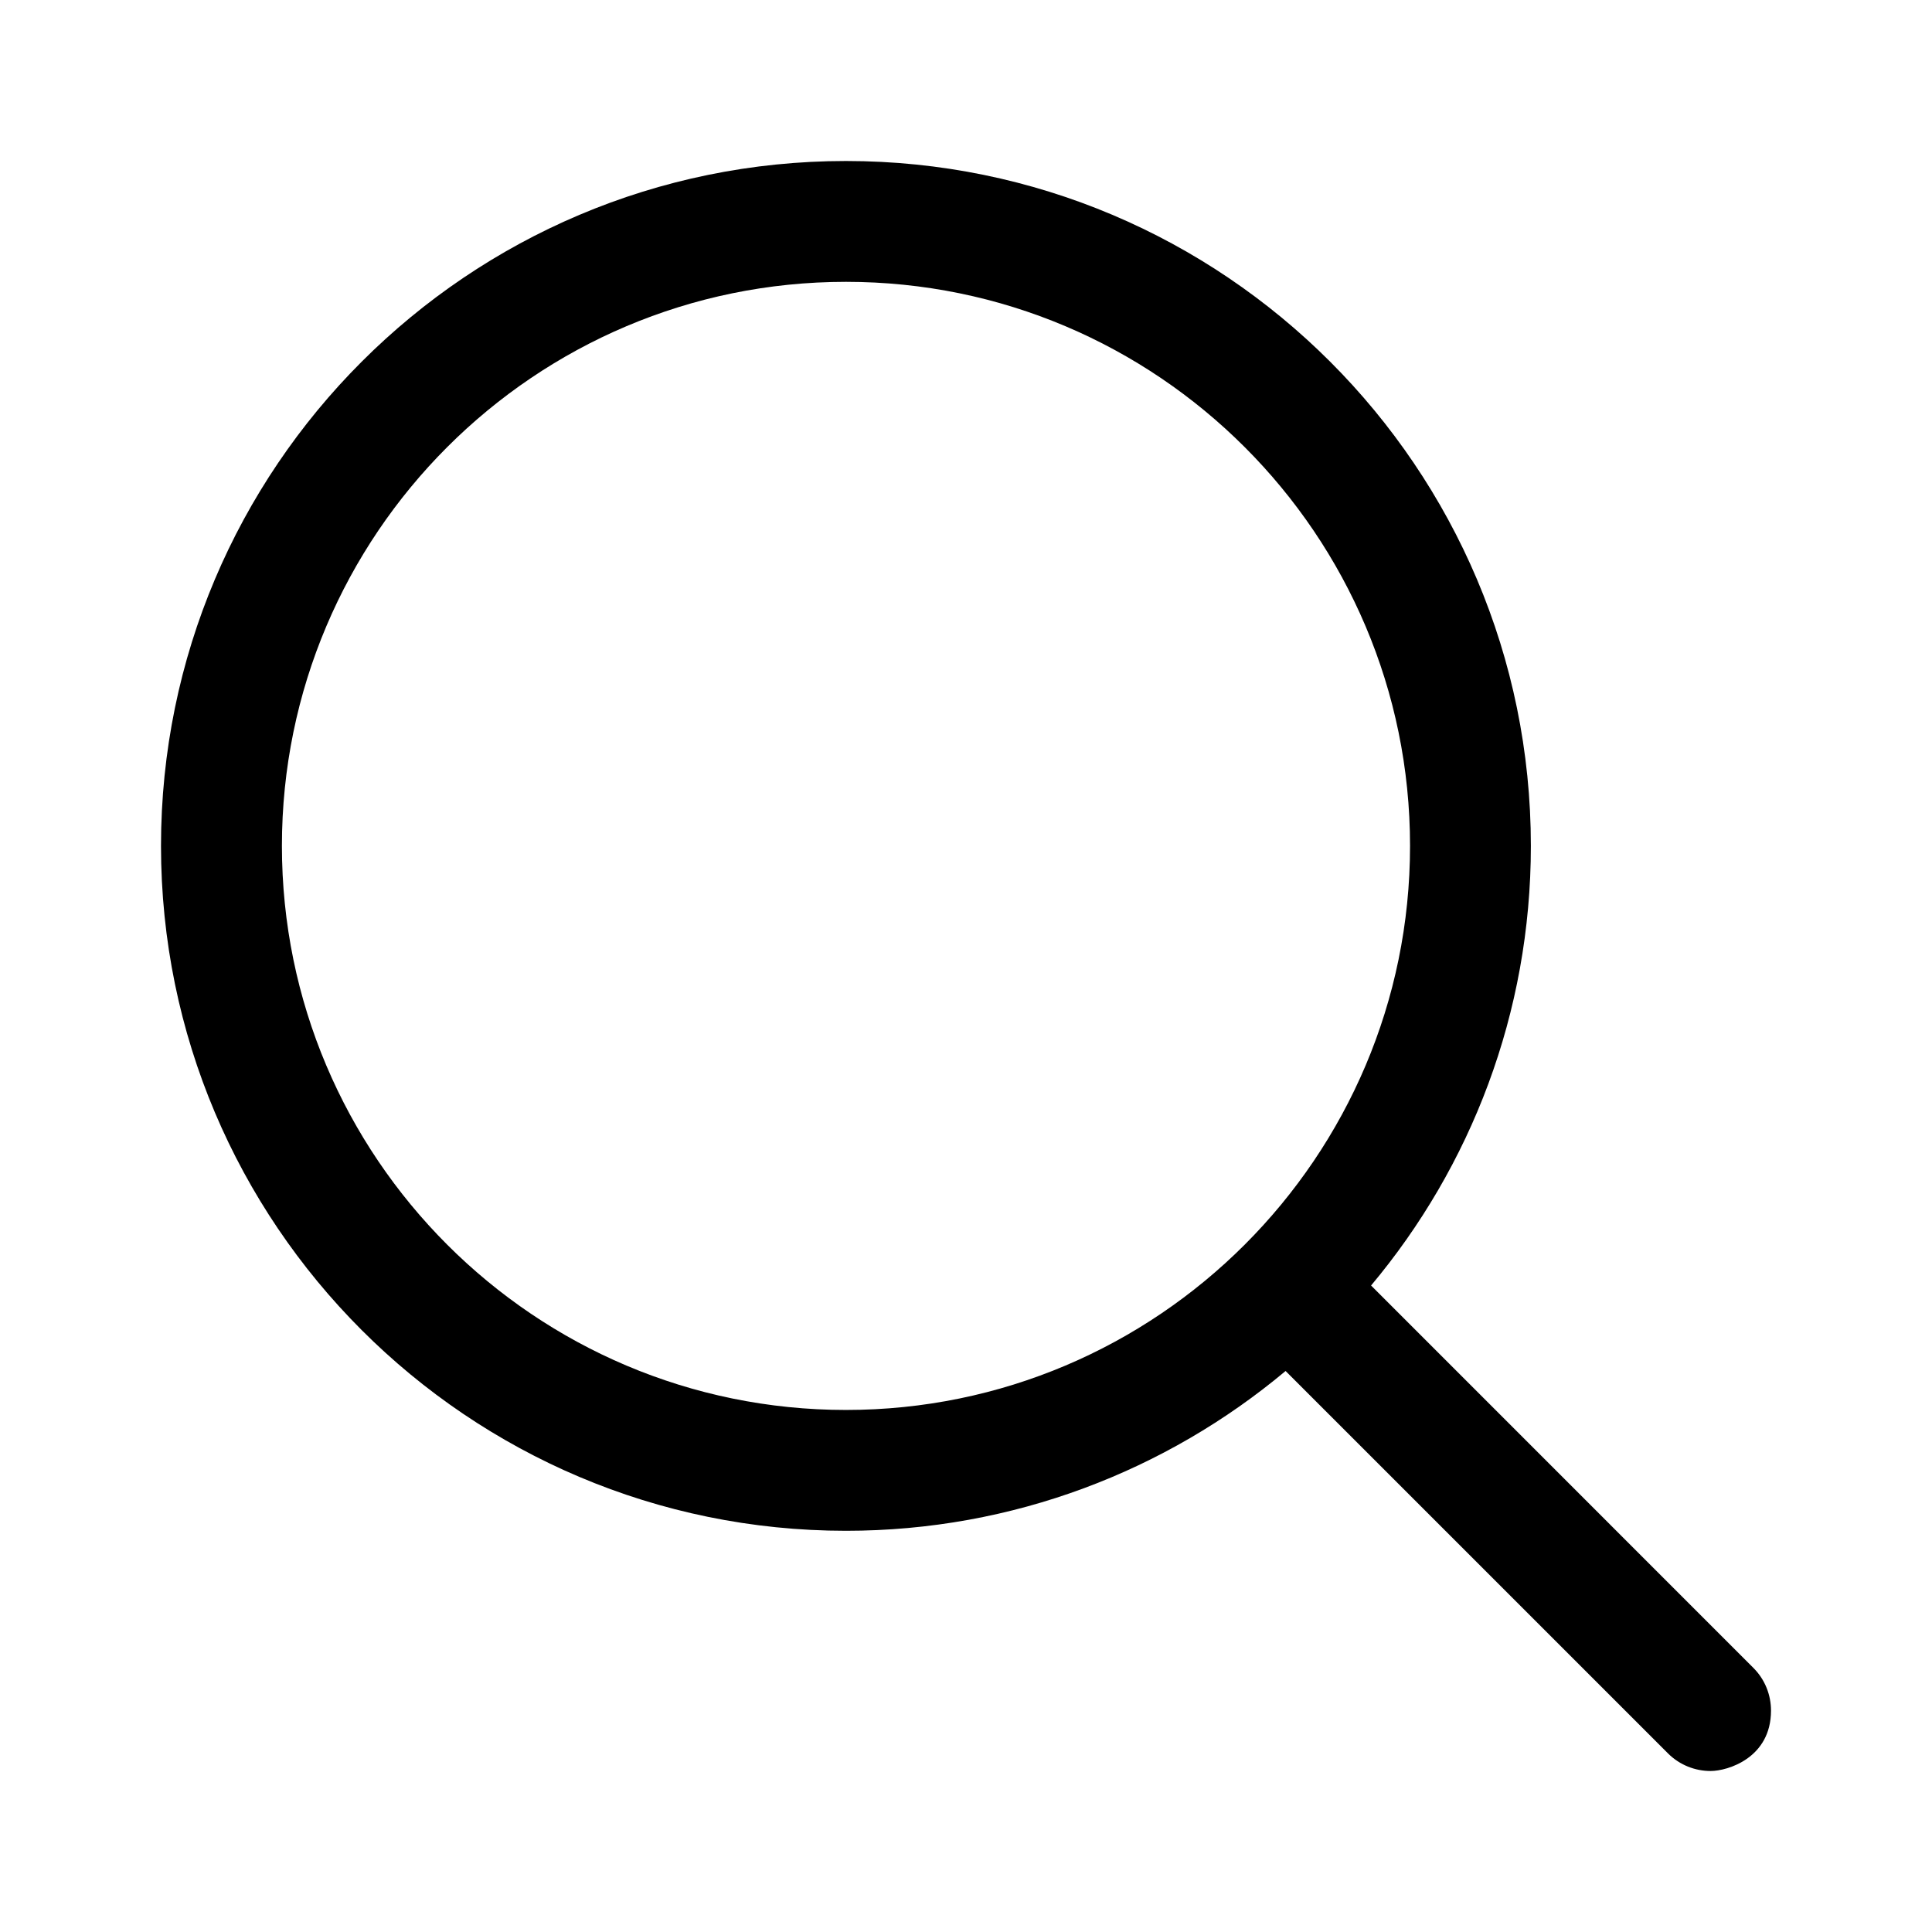
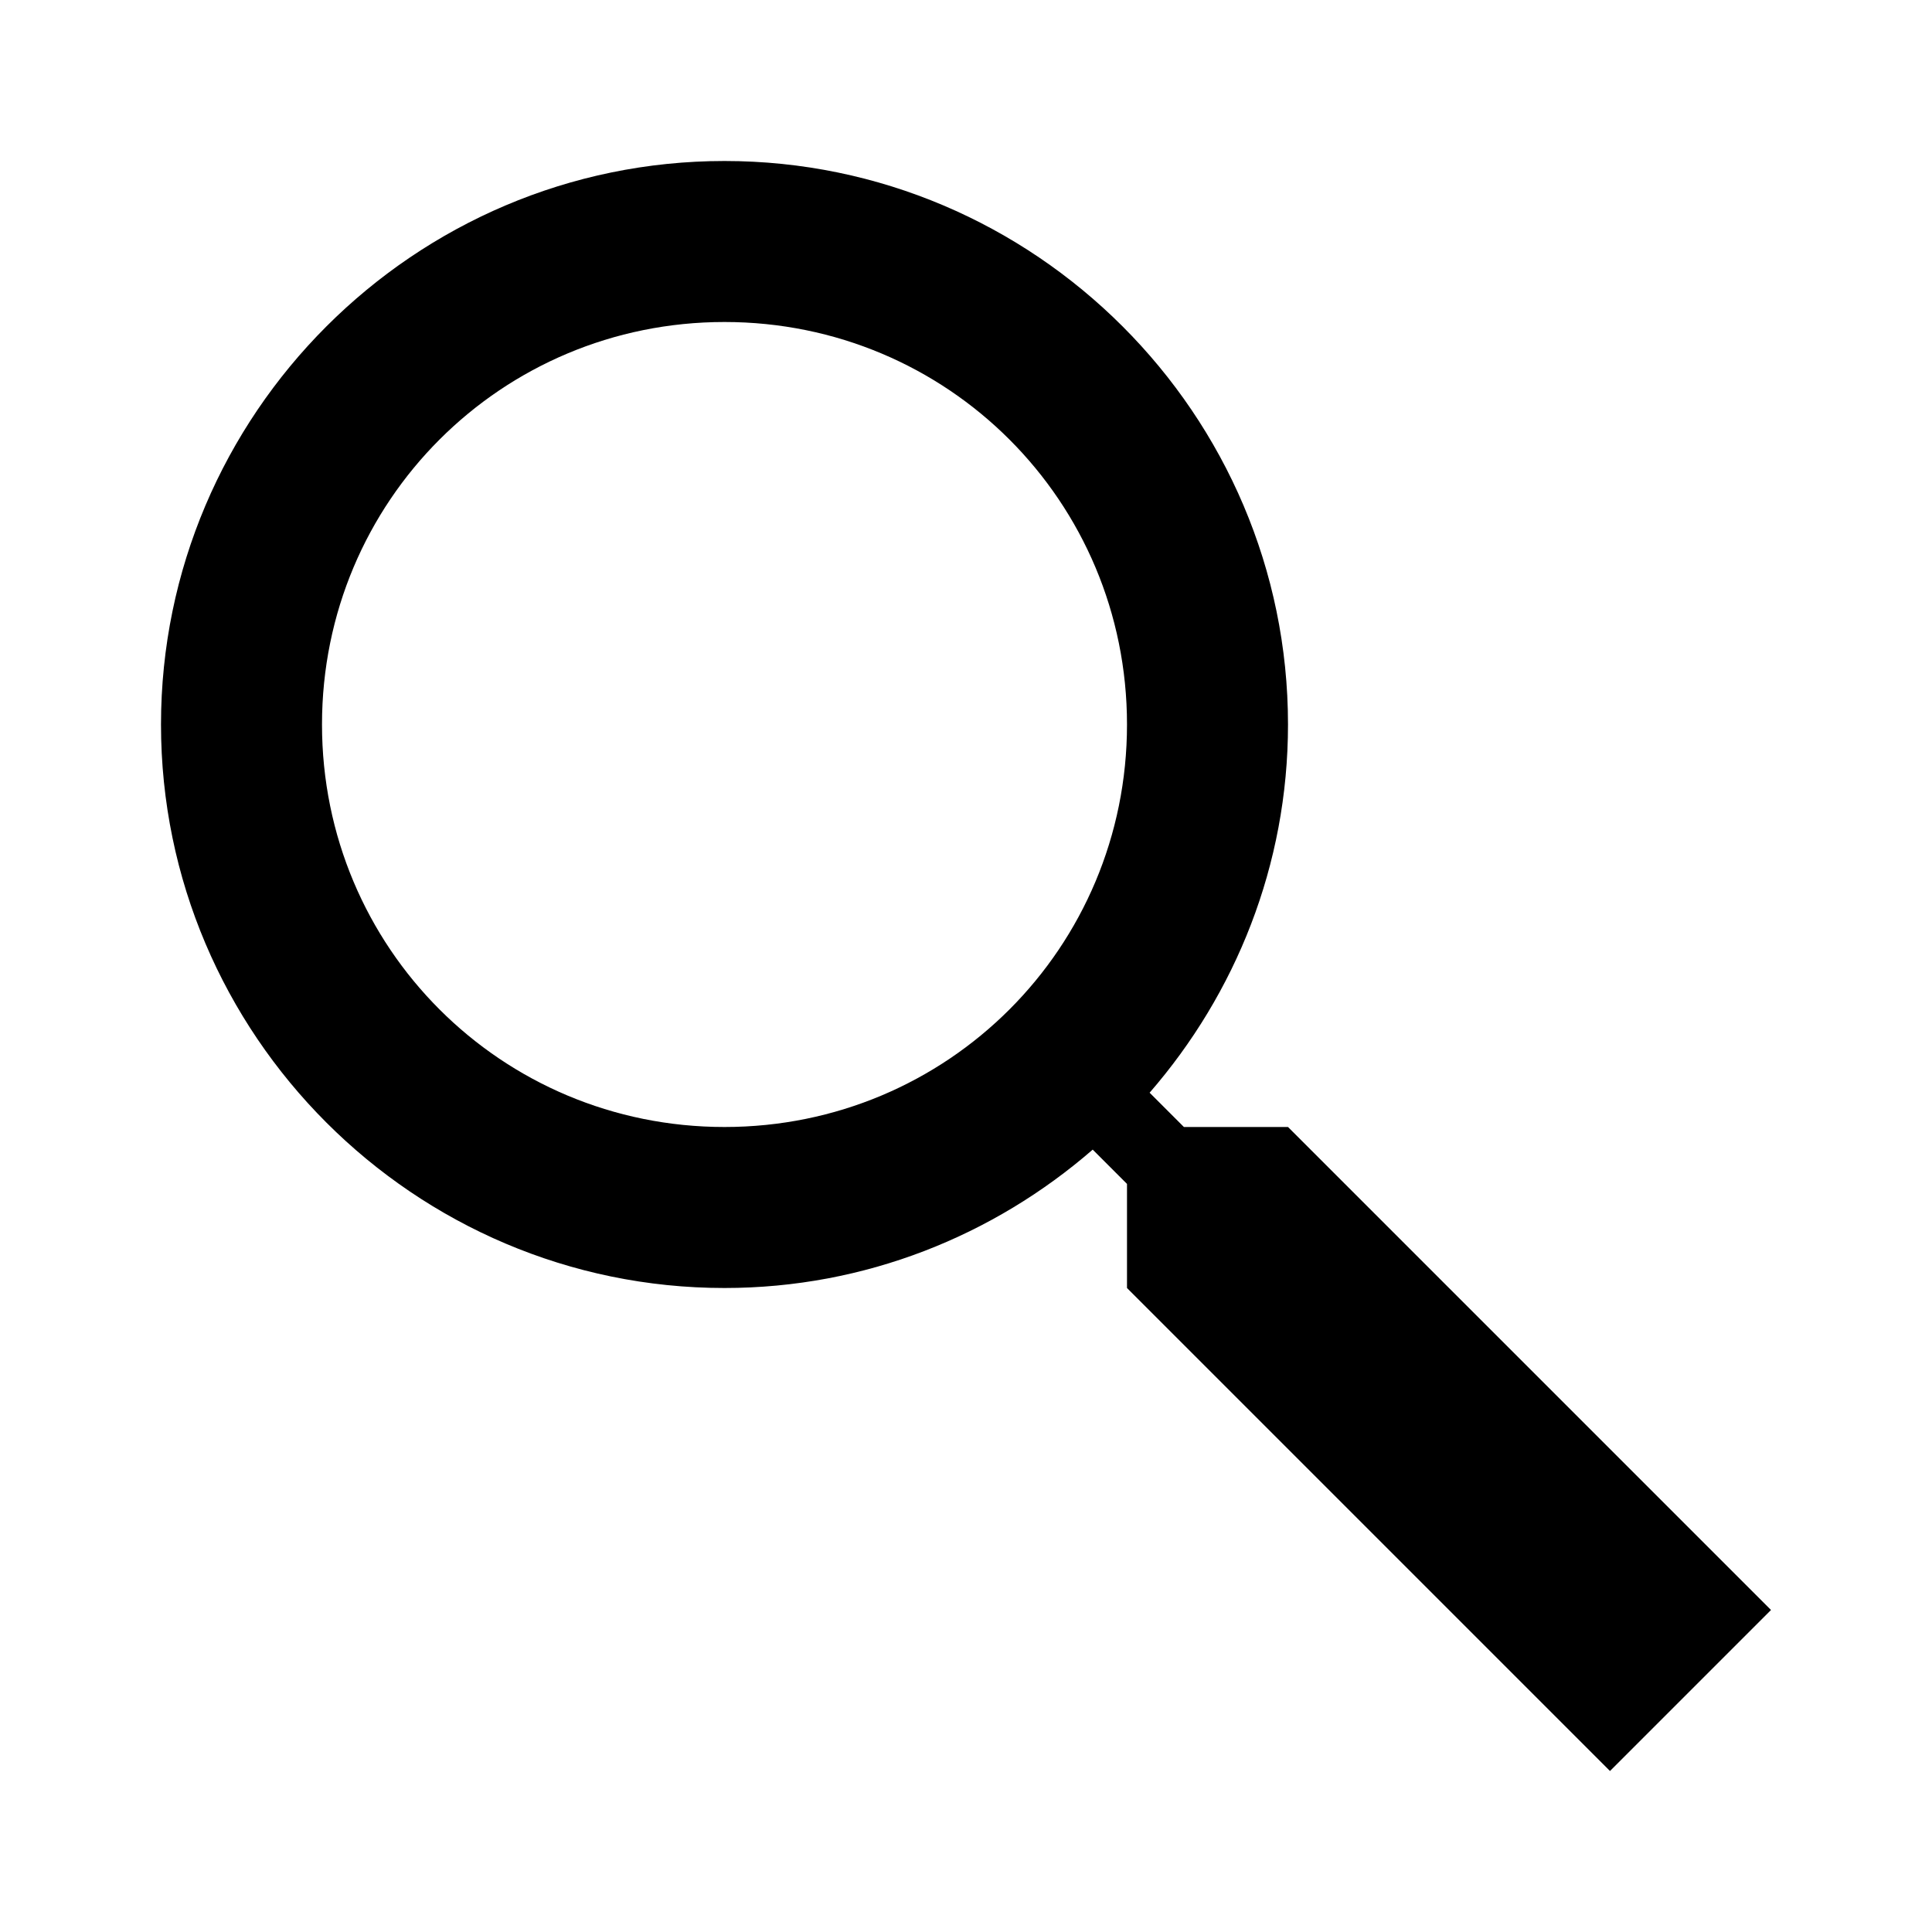
- <svg xmlns="http://www.w3.org/2000/svg" clip-rule="evenodd" fill-rule="evenodd" stroke-linejoin="round" stroke-miterlimit="2" viewBox="0 0 24 24">
-   <path d="m15.97 17.031c-1.479 1.238-3.384 1.985-5.461 1.985-4.697 0-8.509-3.812-8.509-8.508s3.812-8.508 8.509-8.508c4.695 0 8.508 3.812 8.508 8.508 0 2.078-.747 3.984-1.985 5.461l4.749 4.75c.146.146.219.338.219.531 0 .587-.537.75-.75.75-.192 0-.384-.073-.531-.22zm-5.461-13.53c-3.868 0-7.007 3.14-7.007 7.007s3.139 7.007 7.007 7.007c3.866 0 7.007-3.14 7.007-7.007s-3.141-7.007-7.007-7.007z" fill-rule="nonzero" />
+ <svg xmlns="http://www.w3.org/2000/svg" fill="#000000" viewBox="0 0 24 24" width="24px" height="24px">
+   <path d="M 9 2 C 5.146 2 2 5.146 2 9 C 2 12.854 5.146 16 9 16 C 10.748 16 12.345 15.348 13.574 14.281 L 14 14.707 L 14 16 L 20 22 L 22 20 L 16 14 L 14.707 14 L 14.281 13.574 C 15.348 12.345 16 10.748 16 9 C 16 5.146 12.854 2 9 2 z M 9 4 C 11.773 4 14 6.227 14 9 C 14 11.773 11.773 14 9 14 C 6.227 14 4 11.773 4 9 C 4 6.227 6.227 4 9 4 z" />
</svg>
